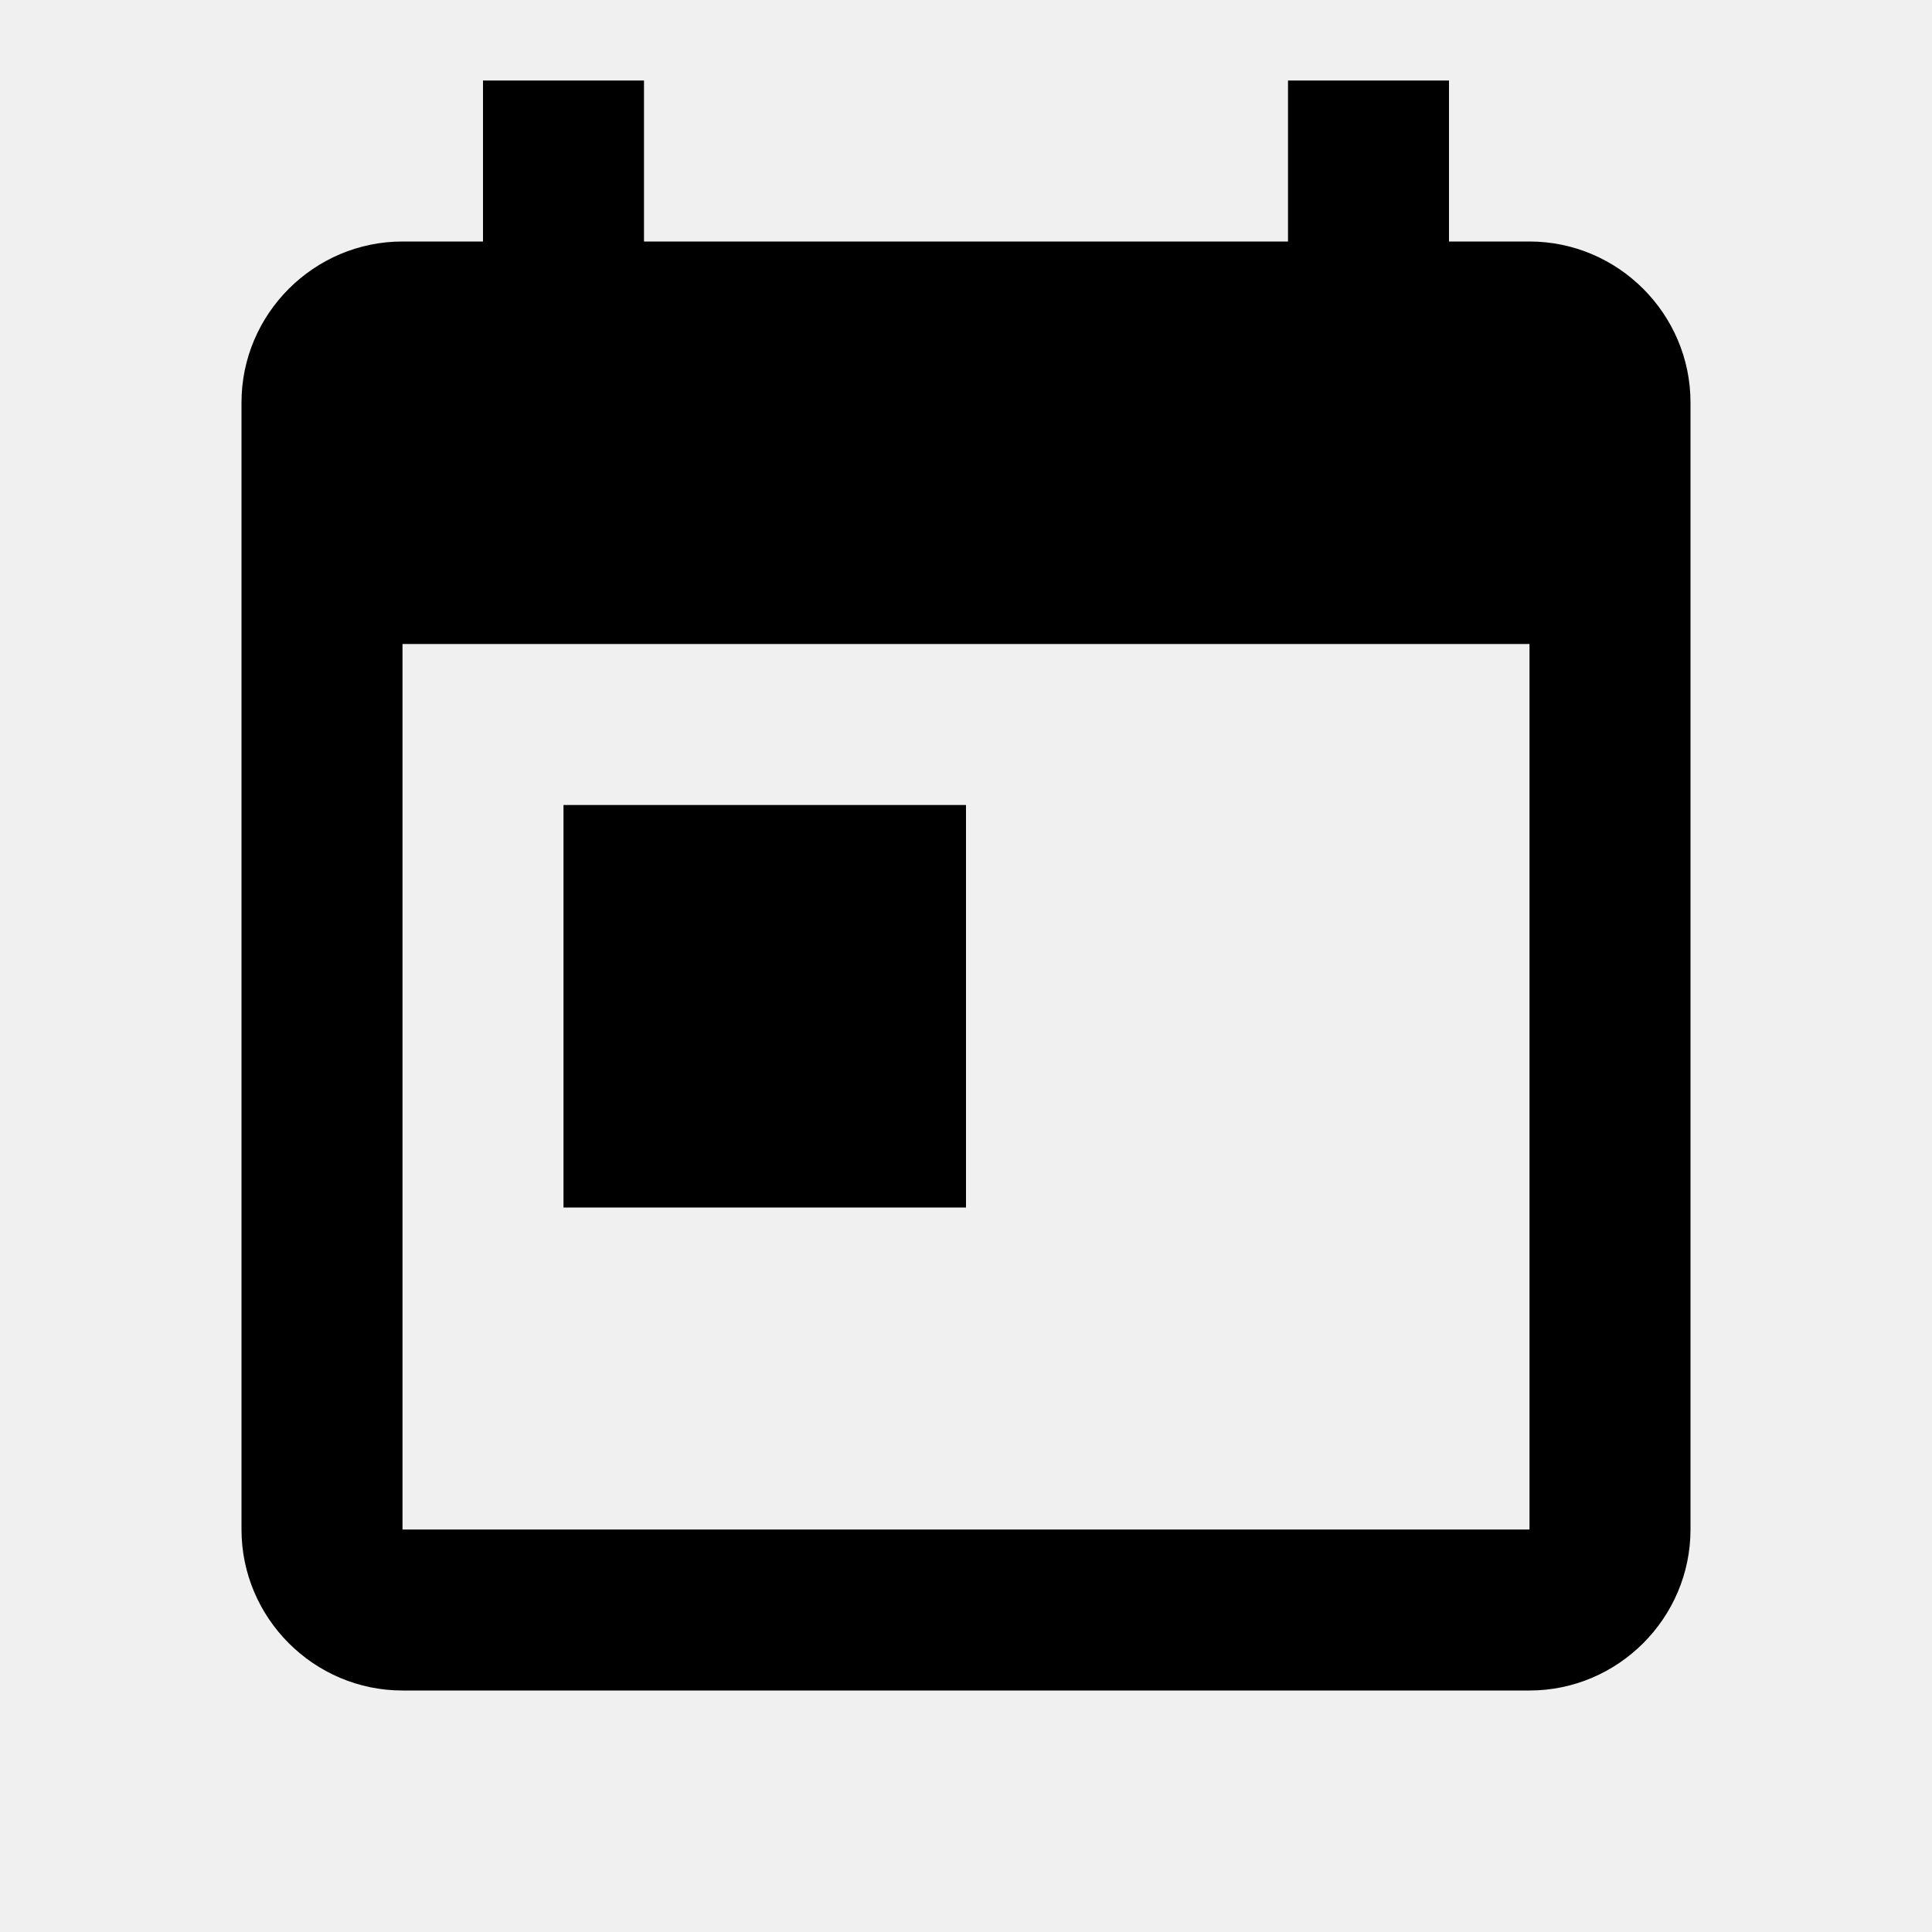
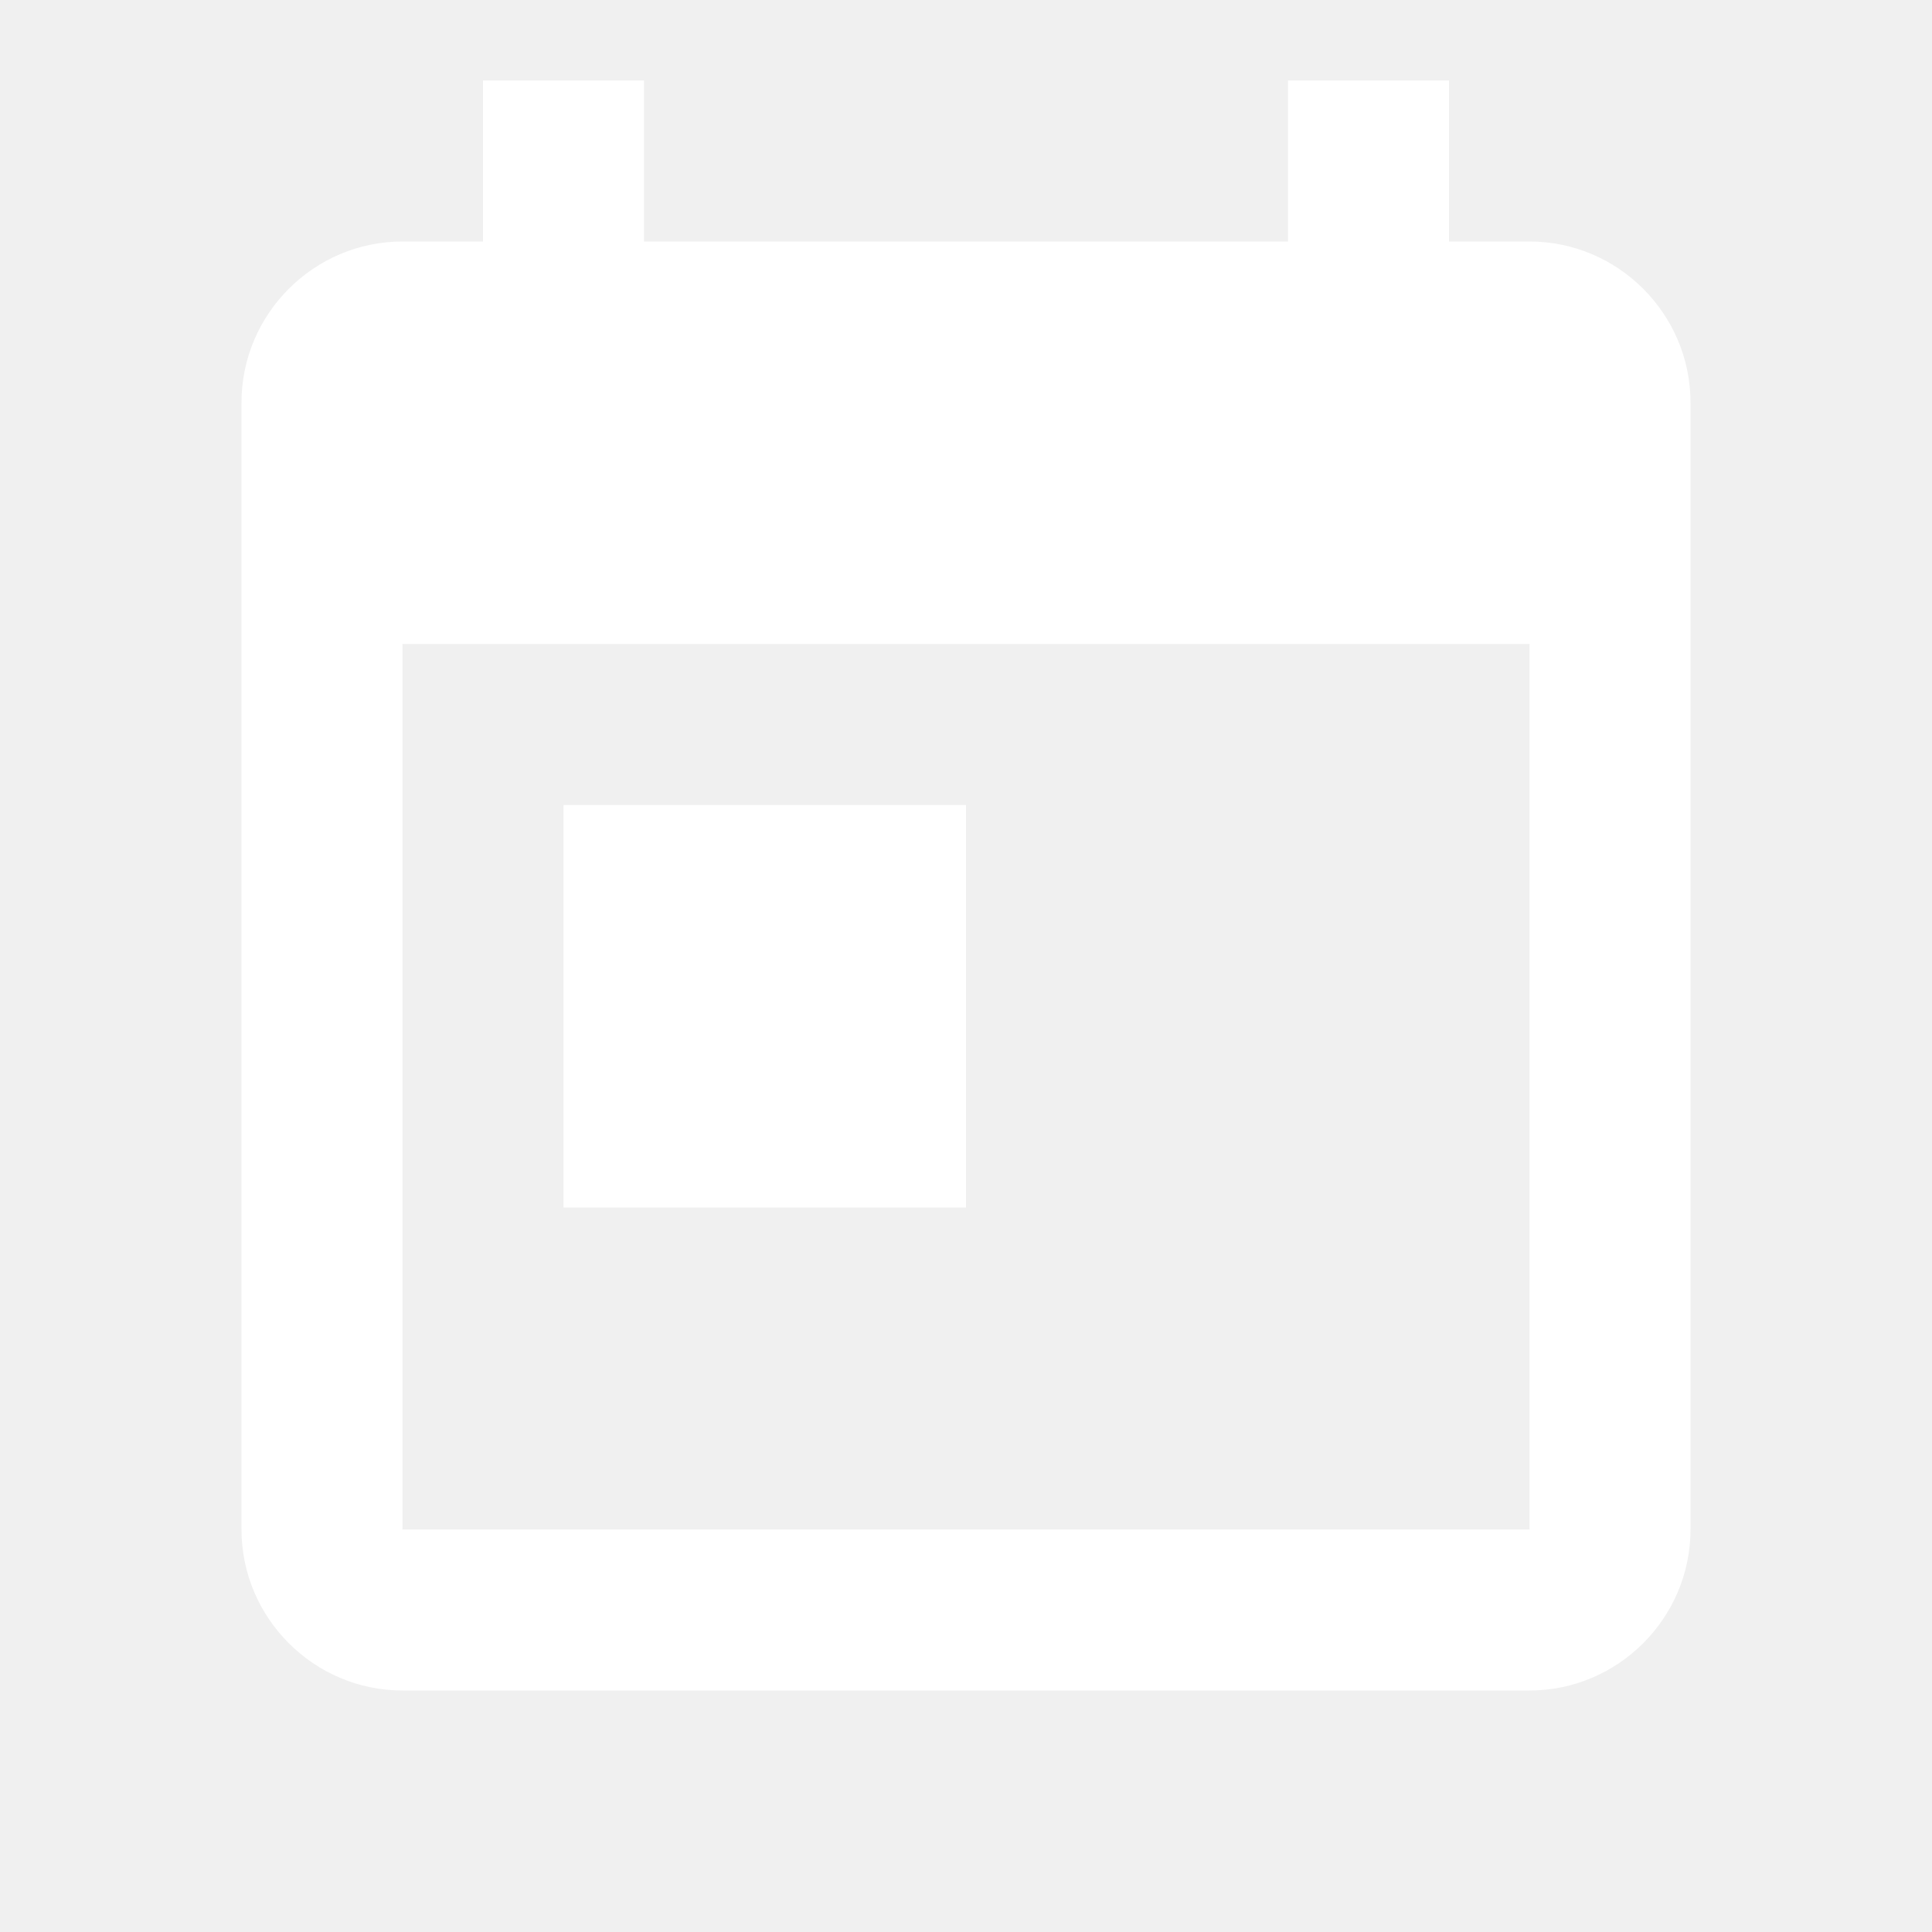
- <svg xmlns="http://www.w3.org/2000/svg" viewBox="0 0 24 24" fill="currentColor">
+ <svg xmlns="http://www.w3.org/2000/svg" viewBox="0 0 24 24" fill="#fff">
  <path d="M19 3h-1V1h-2v2H8V1H6v2H5C3.9 3 3 3.9 3 5v14c0 1.1.9 2 2 2h14c1.1 0 2-.9 2-2V5c0-1.1-.9-2-2-2zm0 16H5V8h14v11zM7 10h5v5H7z" />
</svg>
